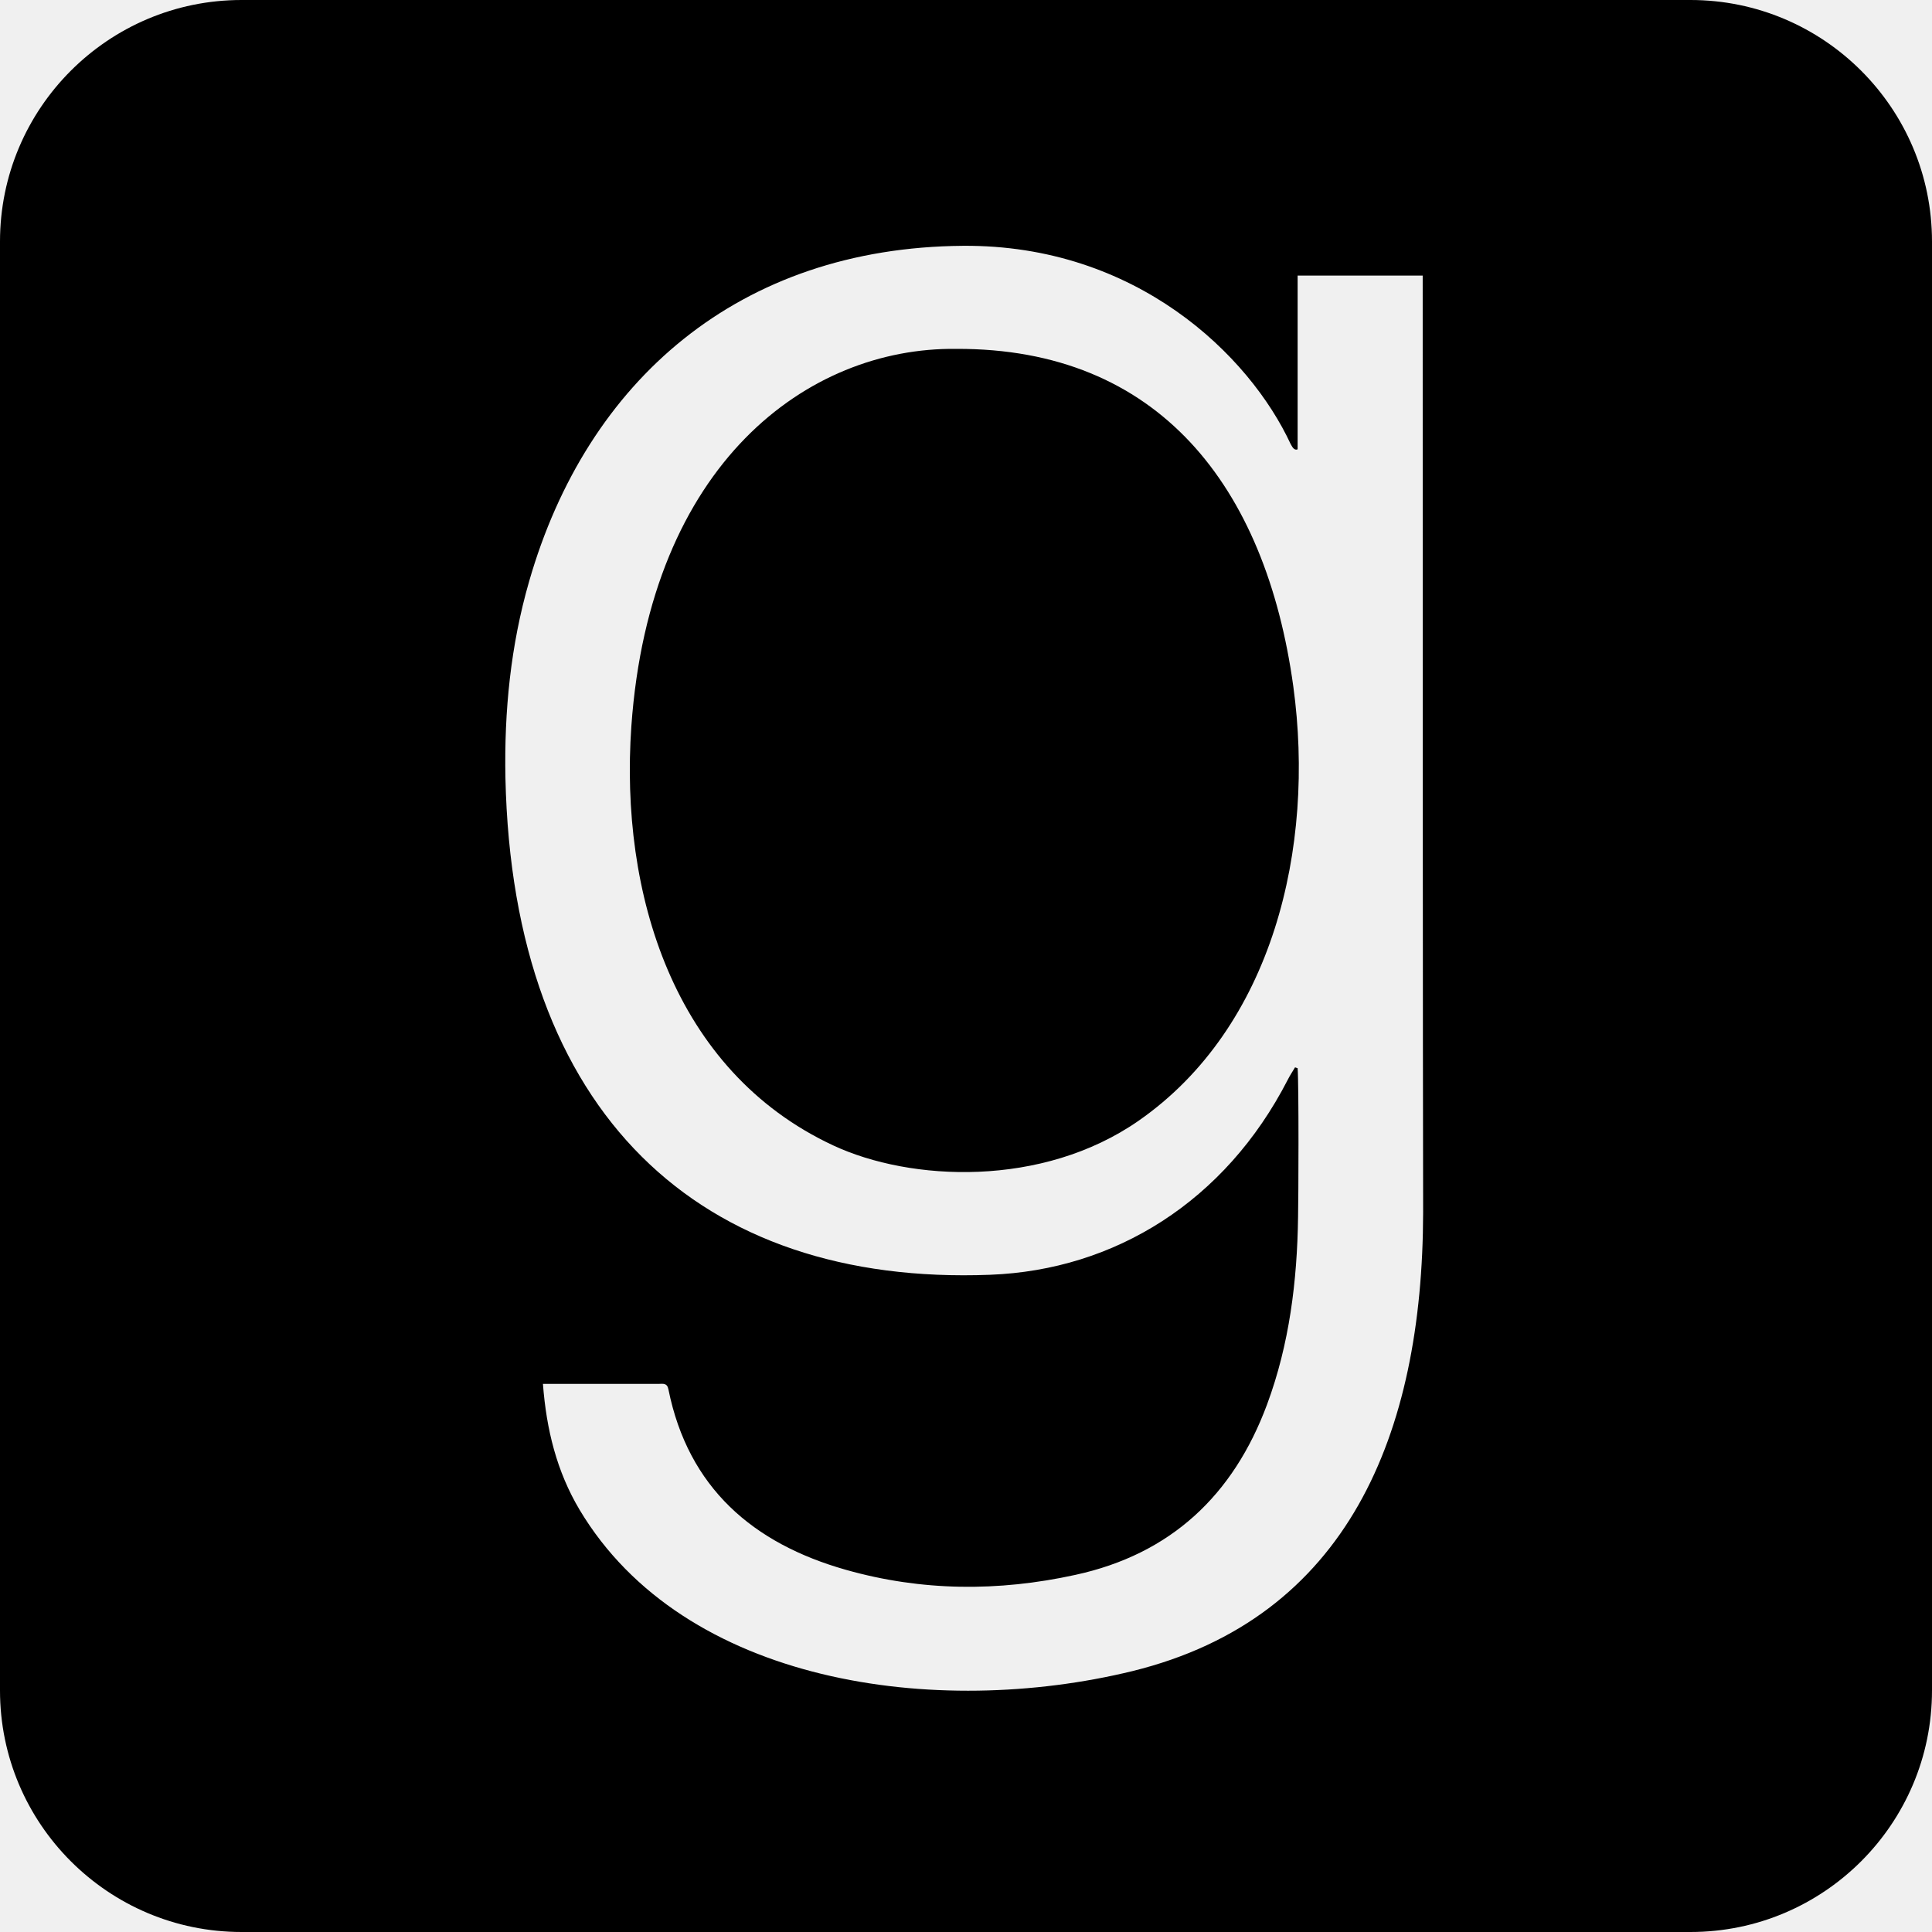
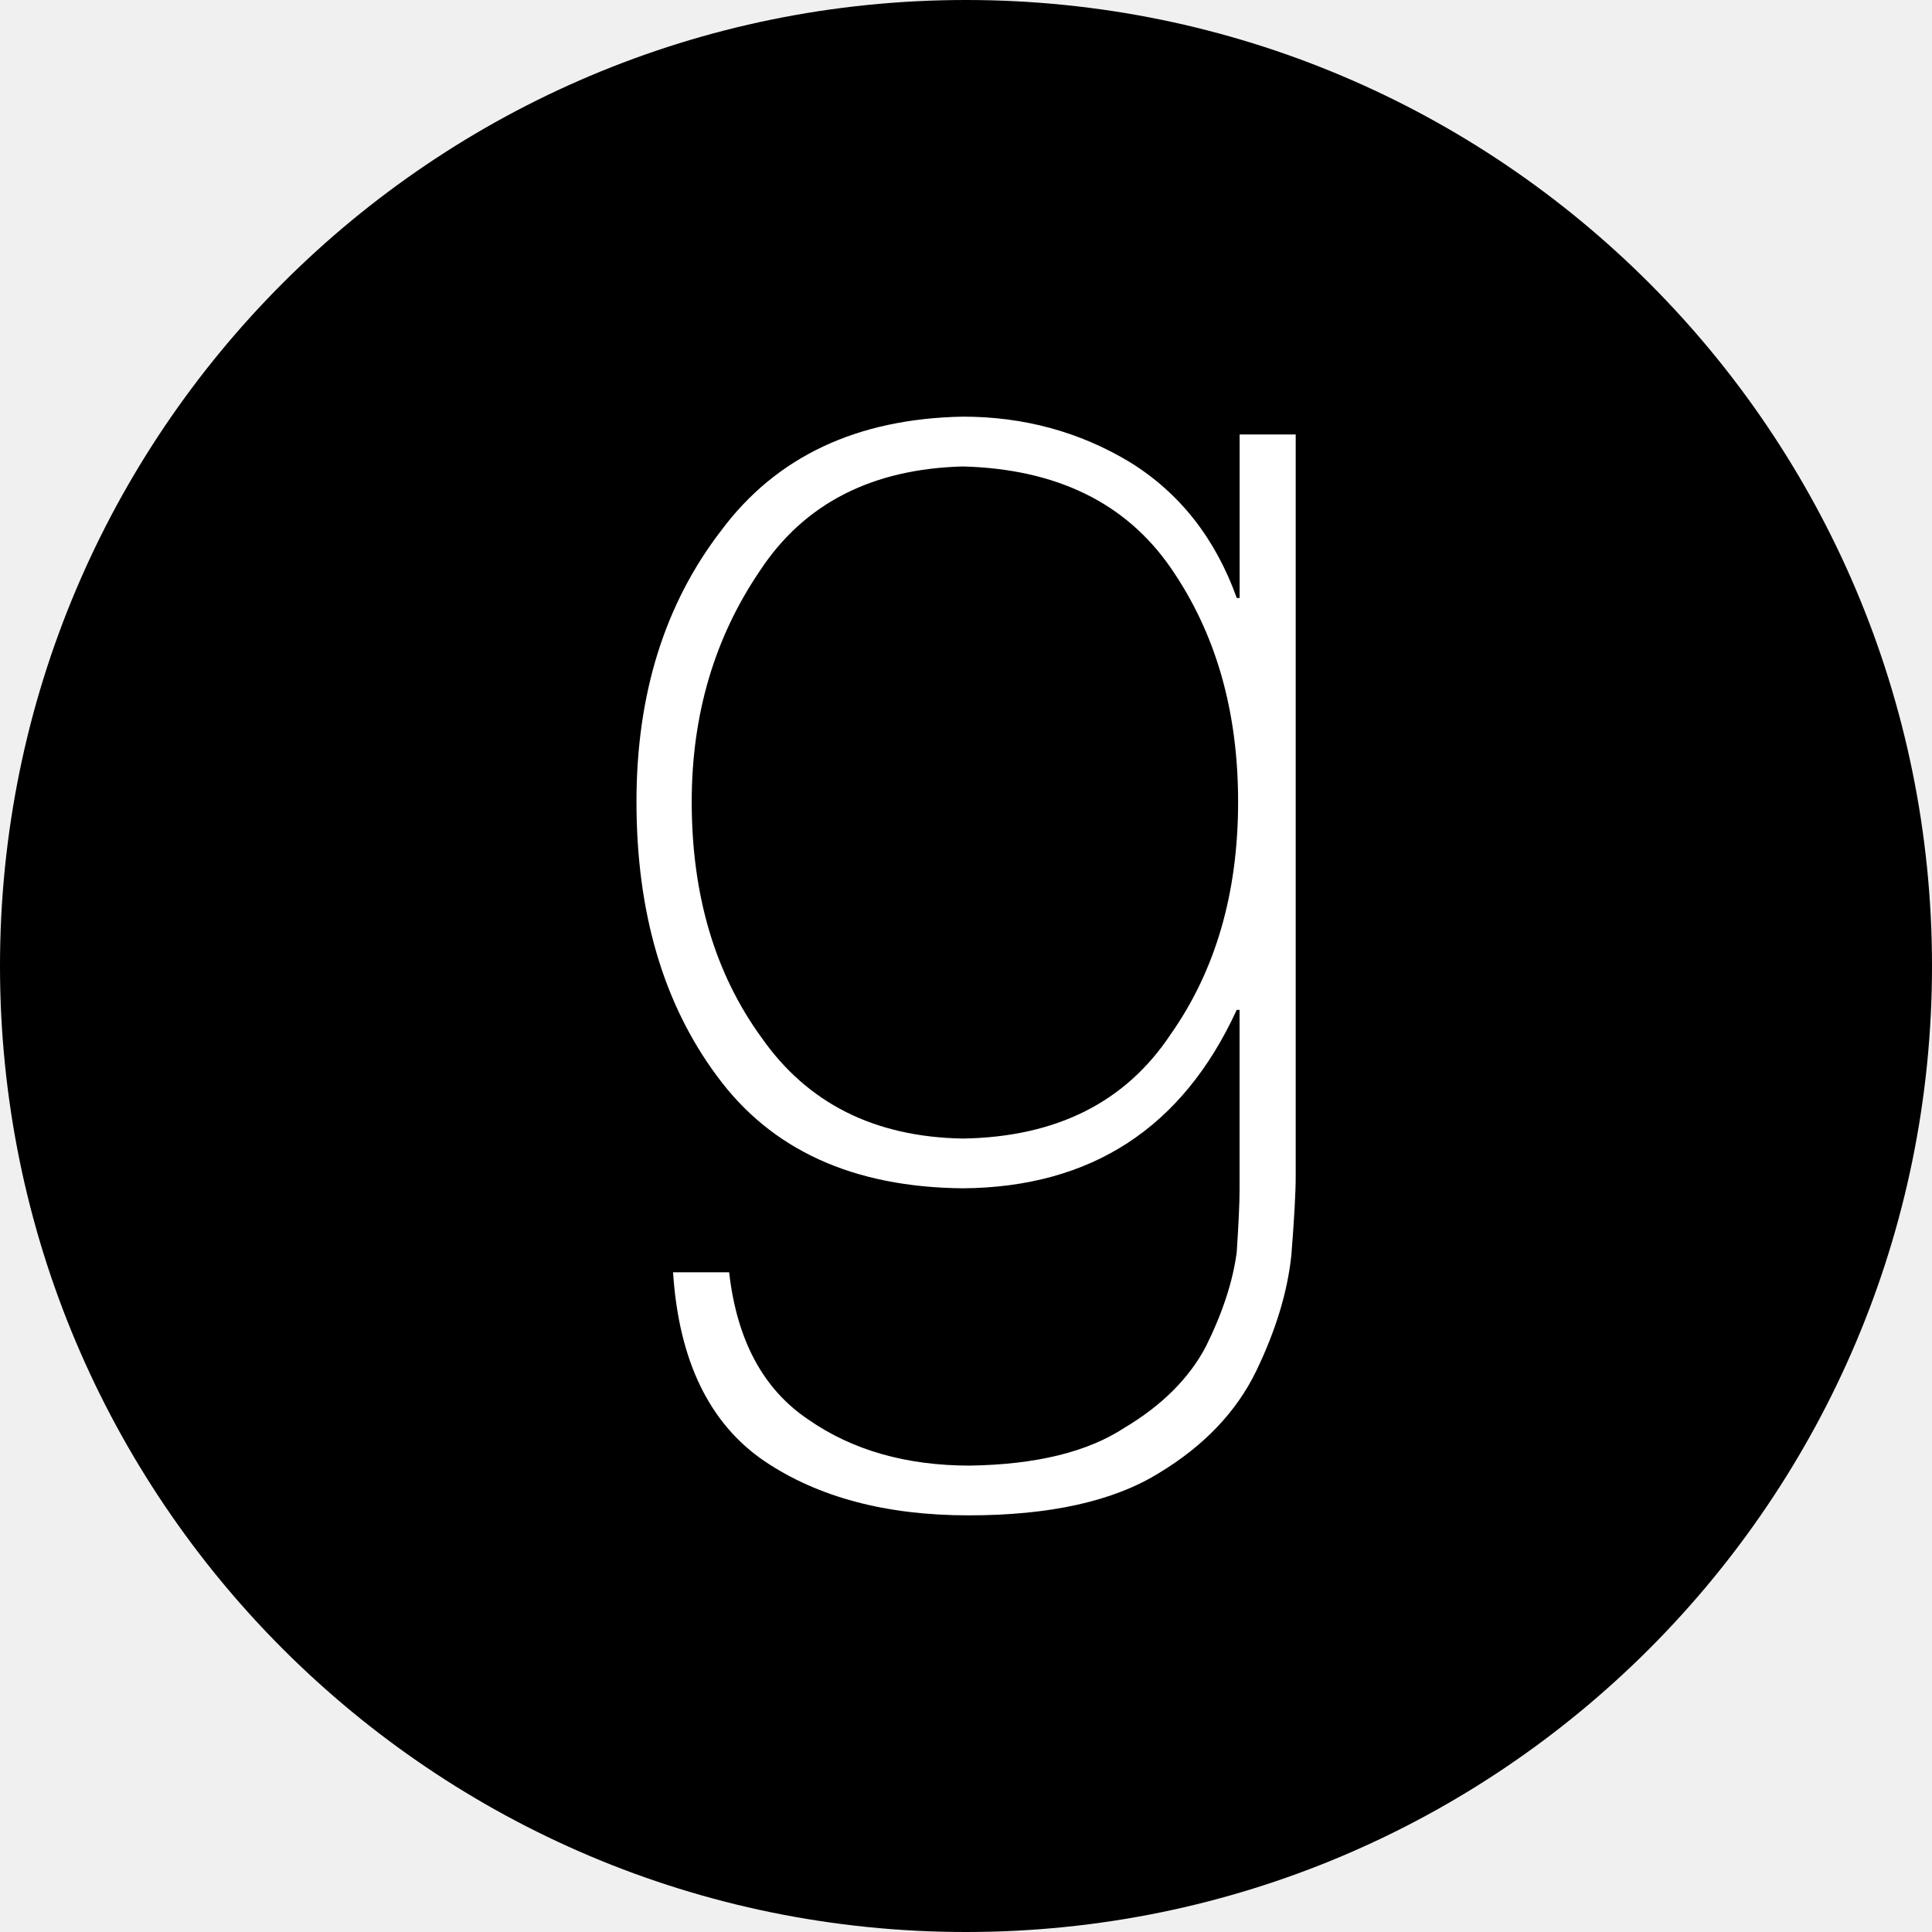
- <svg viewBox="0 0 128 128" version="1.1" width="32" height="32">
-   <path d="M 85.686,45.486 C 87.143,56.143 84.343,68.057 75.429,74.257 69.057,78.686 60.343,78.286 55.2,75.886 44.6,70.943 41.057,59.143 41.829,48.114 c 1.229,-17.4 11.686,-25.114 21.514,-25 13.4,-0.057 20.514,9.086 22.343,22.371 z M 128,16 v 96 c 0,8.829 -7.171,16 -16,16 H 16 C 7.171,128 0,120.829 0,112 V 16 C 0,7.171 7.171,0 16,0 h 96 c 8.829,0 16,7.171 16,16 z M 94.286,80.343 c 0,0 -0.029,-9.714 -0.029,-62.086 H 85.971 V 29.771 C 85.743,29.857 85.629,29.629 85.514,29.429 82.771,23.514 75.257,16.2 63.8,16.286 48.971,16.4 38.886,25.2 35.057,38.514 33.829,42.771 33.4,47.114 33.486,51.543 33.971,73.8 46.371,85.2 65.6,84.457 73.857,84.143 81.171,79.6 85.314,71.543 85.457,71.257 85.629,71 85.8,70.714 c 0.057,0.029 0.114,0.029 0.171,0.057 0.086,1.086 0.057,8.771 0.029,9.857 -0.057,4.229 -0.571,8.429 -2.057,12.429 -2.229,6 -6.371,9.914 -12.714,11.286 -5.086,1.114 -10.171,1.086 -15.2,-0.343 C 49.886,102.257 45.6,98.571 44.286,92.057 44.2,91.6 43.914,91.686 43.629,91.686 H 35.971 C 36.2,94.714 36.886,97.486 38.4,100.029 45.314,111.6 62.029,113.886 75.029,110.714 89.286,107.2 94.257,95.029 94.286,80.343 Z" />
+ <svg xmlns="http://www.w3.org/2000/svg" height="36" width="36" version="1.1" viewBox="0 0 32 32" xml:space="preserve">
+   <g id="Style_2_copy_4">
+     <g>
+       <g>
+         <path d="M16,0C7.163,0,0,7.163,0,16c0,8.836,7.163,16,16,16s16-7.164,16-16C32,7.163,24.837,0,16,0z" fill="#000000" />
+       </g>
+     </g>
+     <g id="flat">
+       <g id="goodreads">
+         <path d="M15.947,19.682c2.127-0.016,3.64-1.001,4.537-2.955h0.047v2.98c0,0.222-0.016,0.566-0.047,1.034     c-0.064,0.484-0.235,1.006-0.512,1.564c-0.278,0.525-0.727,0.973-1.345,1.342c-0.612,0.402-1.465,0.611-2.561,0.628     c-1.056,0-1.949-0.255-2.679-0.764c-0.747-0.501-1.183-1.314-1.31-2.438h-0.929c0.095,1.461,0.599,2.504,1.512,3.127     c0.889,0.599,2.016,0.899,3.382,0.899c1.349,0,2.402-0.234,3.156-0.702c0.746-0.451,1.281-1.014,1.608-1.687     c0.325-0.673,0.52-1.314,0.583-1.921c0.048-0.607,0.072-1.042,0.072-1.305V7.196h-0.929v2.709h-0.047     c-0.357-0.993-0.949-1.744-1.775-2.253c-0.833-0.501-1.755-0.751-2.762-0.751c-1.755,0.033-3.089,0.661-4.001,1.884     c-0.937,1.215-1.405,2.713-1.405,4.494c0,1.831,0.444,3.345,1.333,4.543C12.772,19.046,14.129,19.665,15.947,19.682     L15.947,19.682z M12.589,9.45c0.73-1.108,1.849-1.683,3.358-1.724c1.548,0.041,2.695,0.599,3.441,1.675     c0.746,1.076,1.119,2.368,1.119,3.879s-0.373,2.795-1.119,3.854c-0.747,1.125-1.893,1.699-3.441,1.724     c-1.461-0.025-2.573-0.583-3.335-1.674c-0.77-1.059-1.155-2.36-1.155-3.903C11.457,11.834,11.835,10.558,12.589,9.45L12.589,9.45     z" fill="#FFFFFF" />
+       </g>
+     </g>
+   </g>
</svg>
